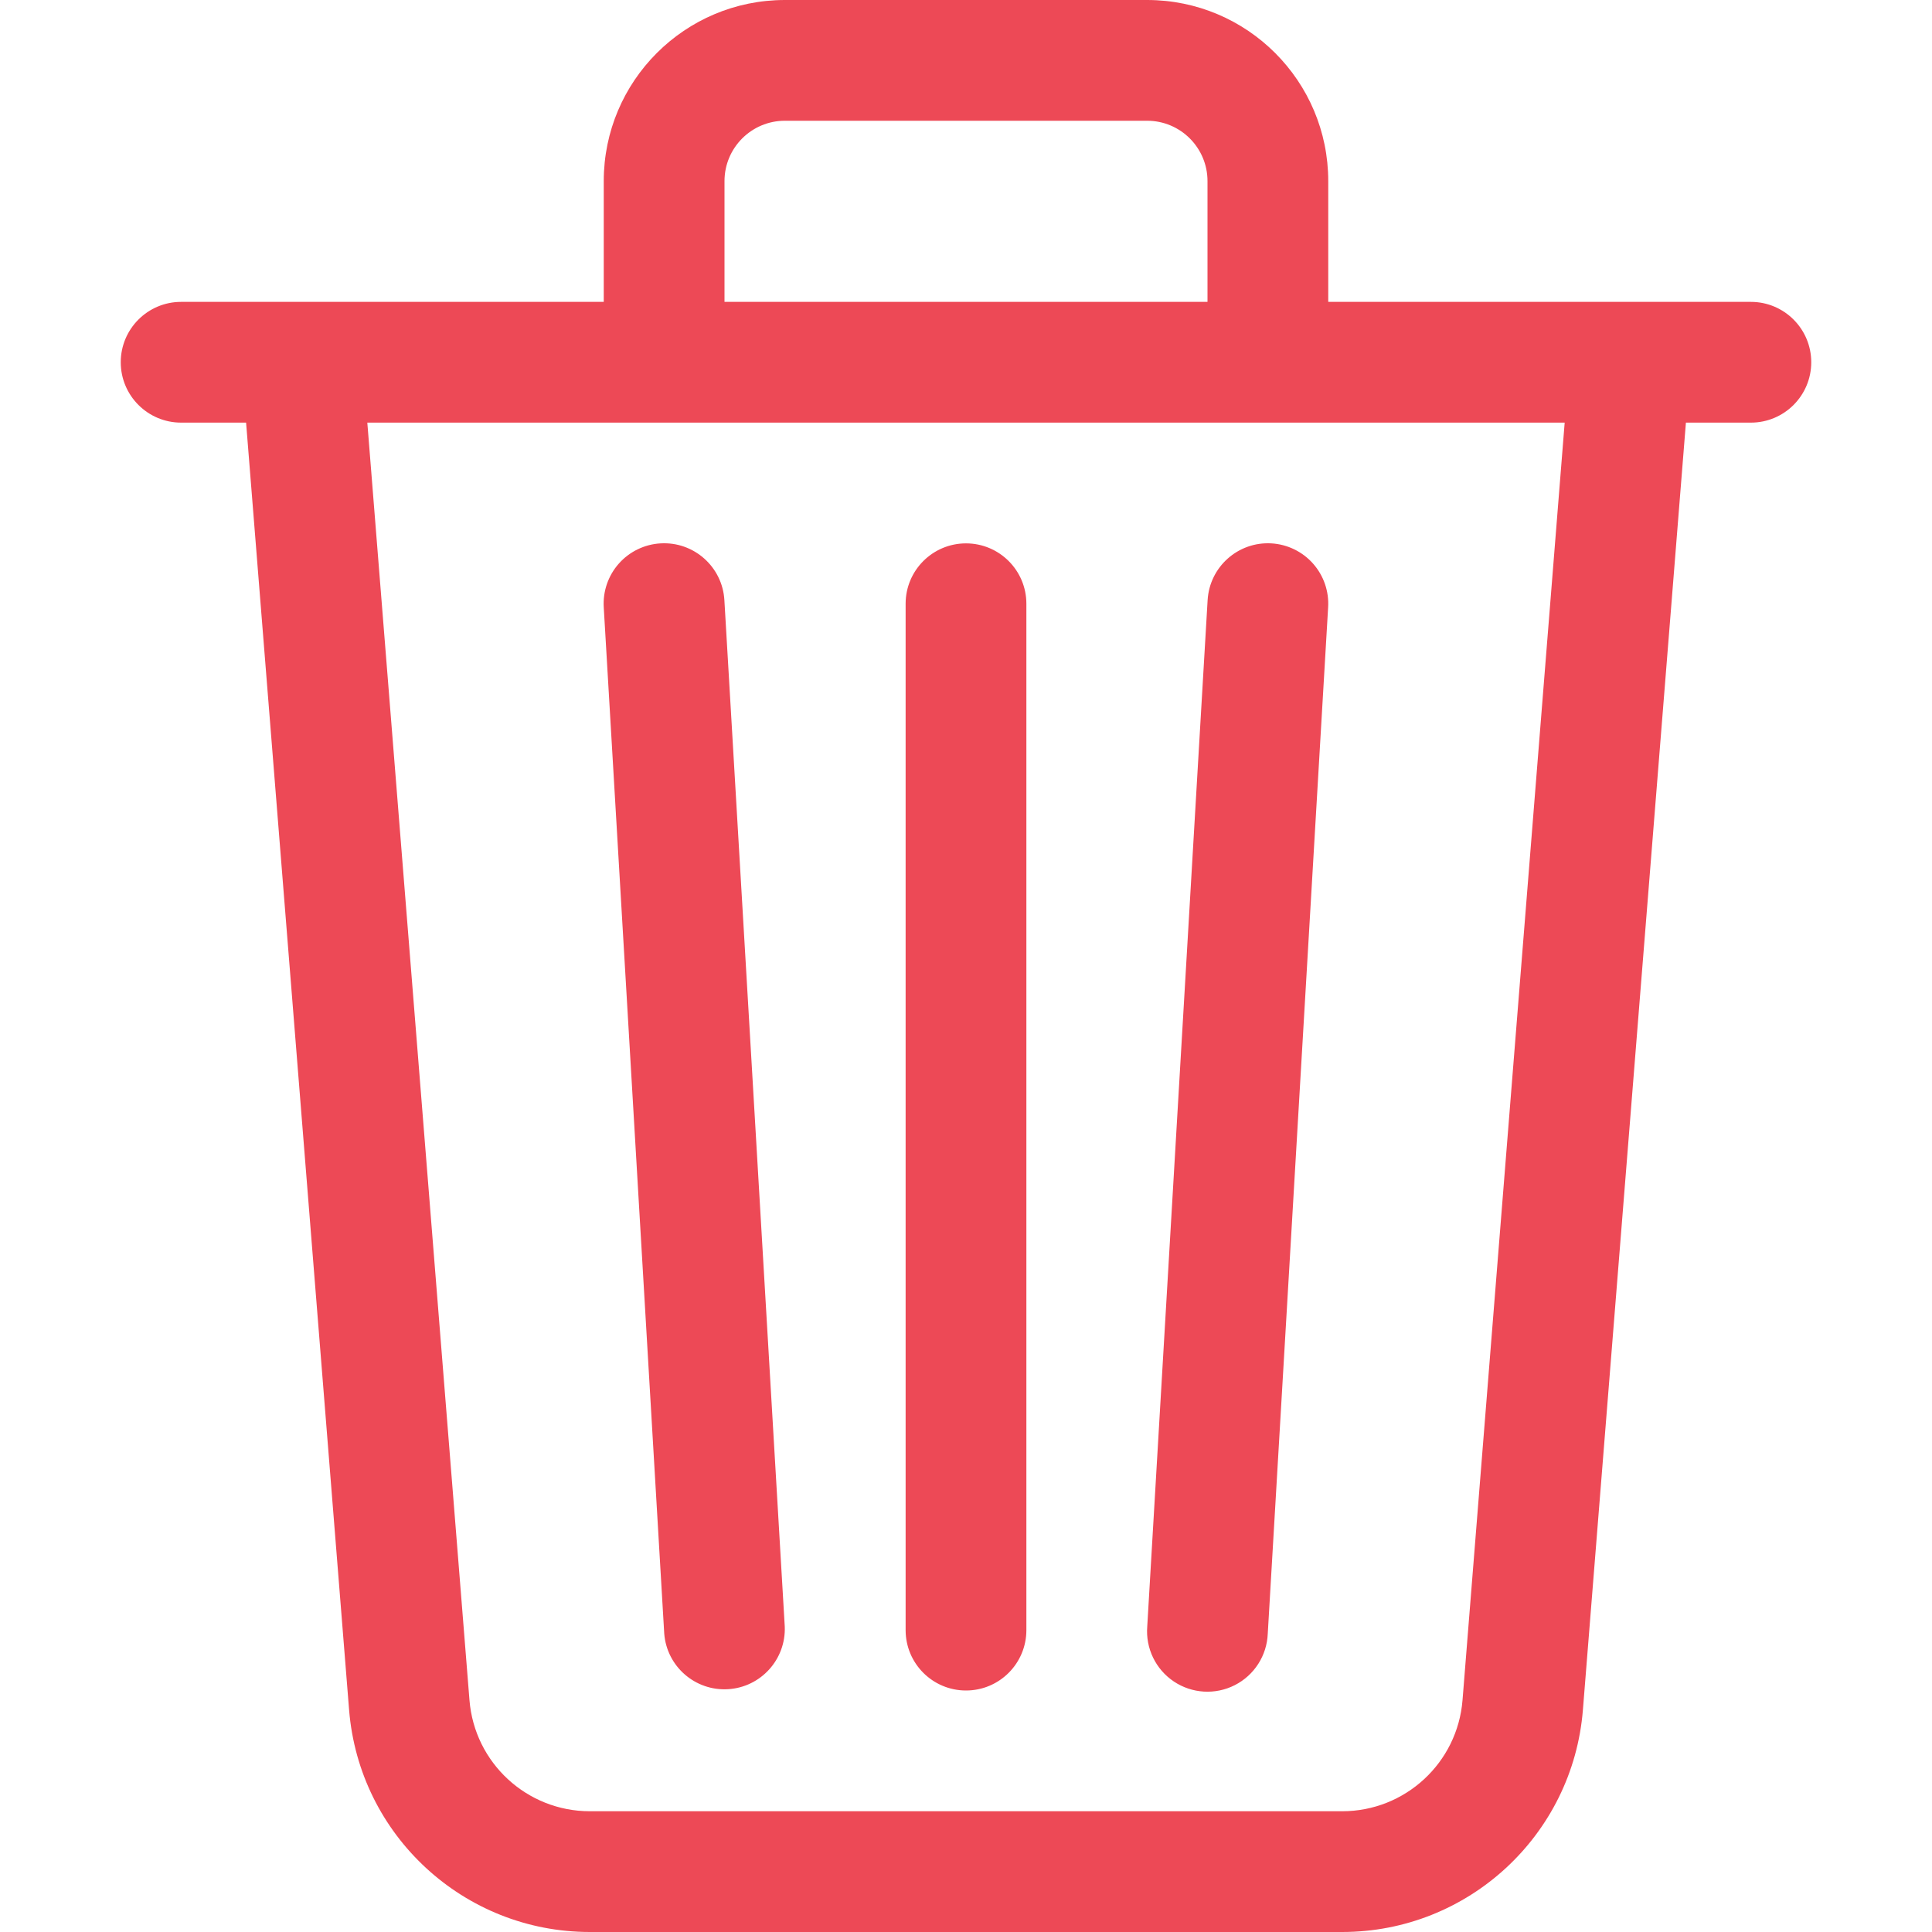
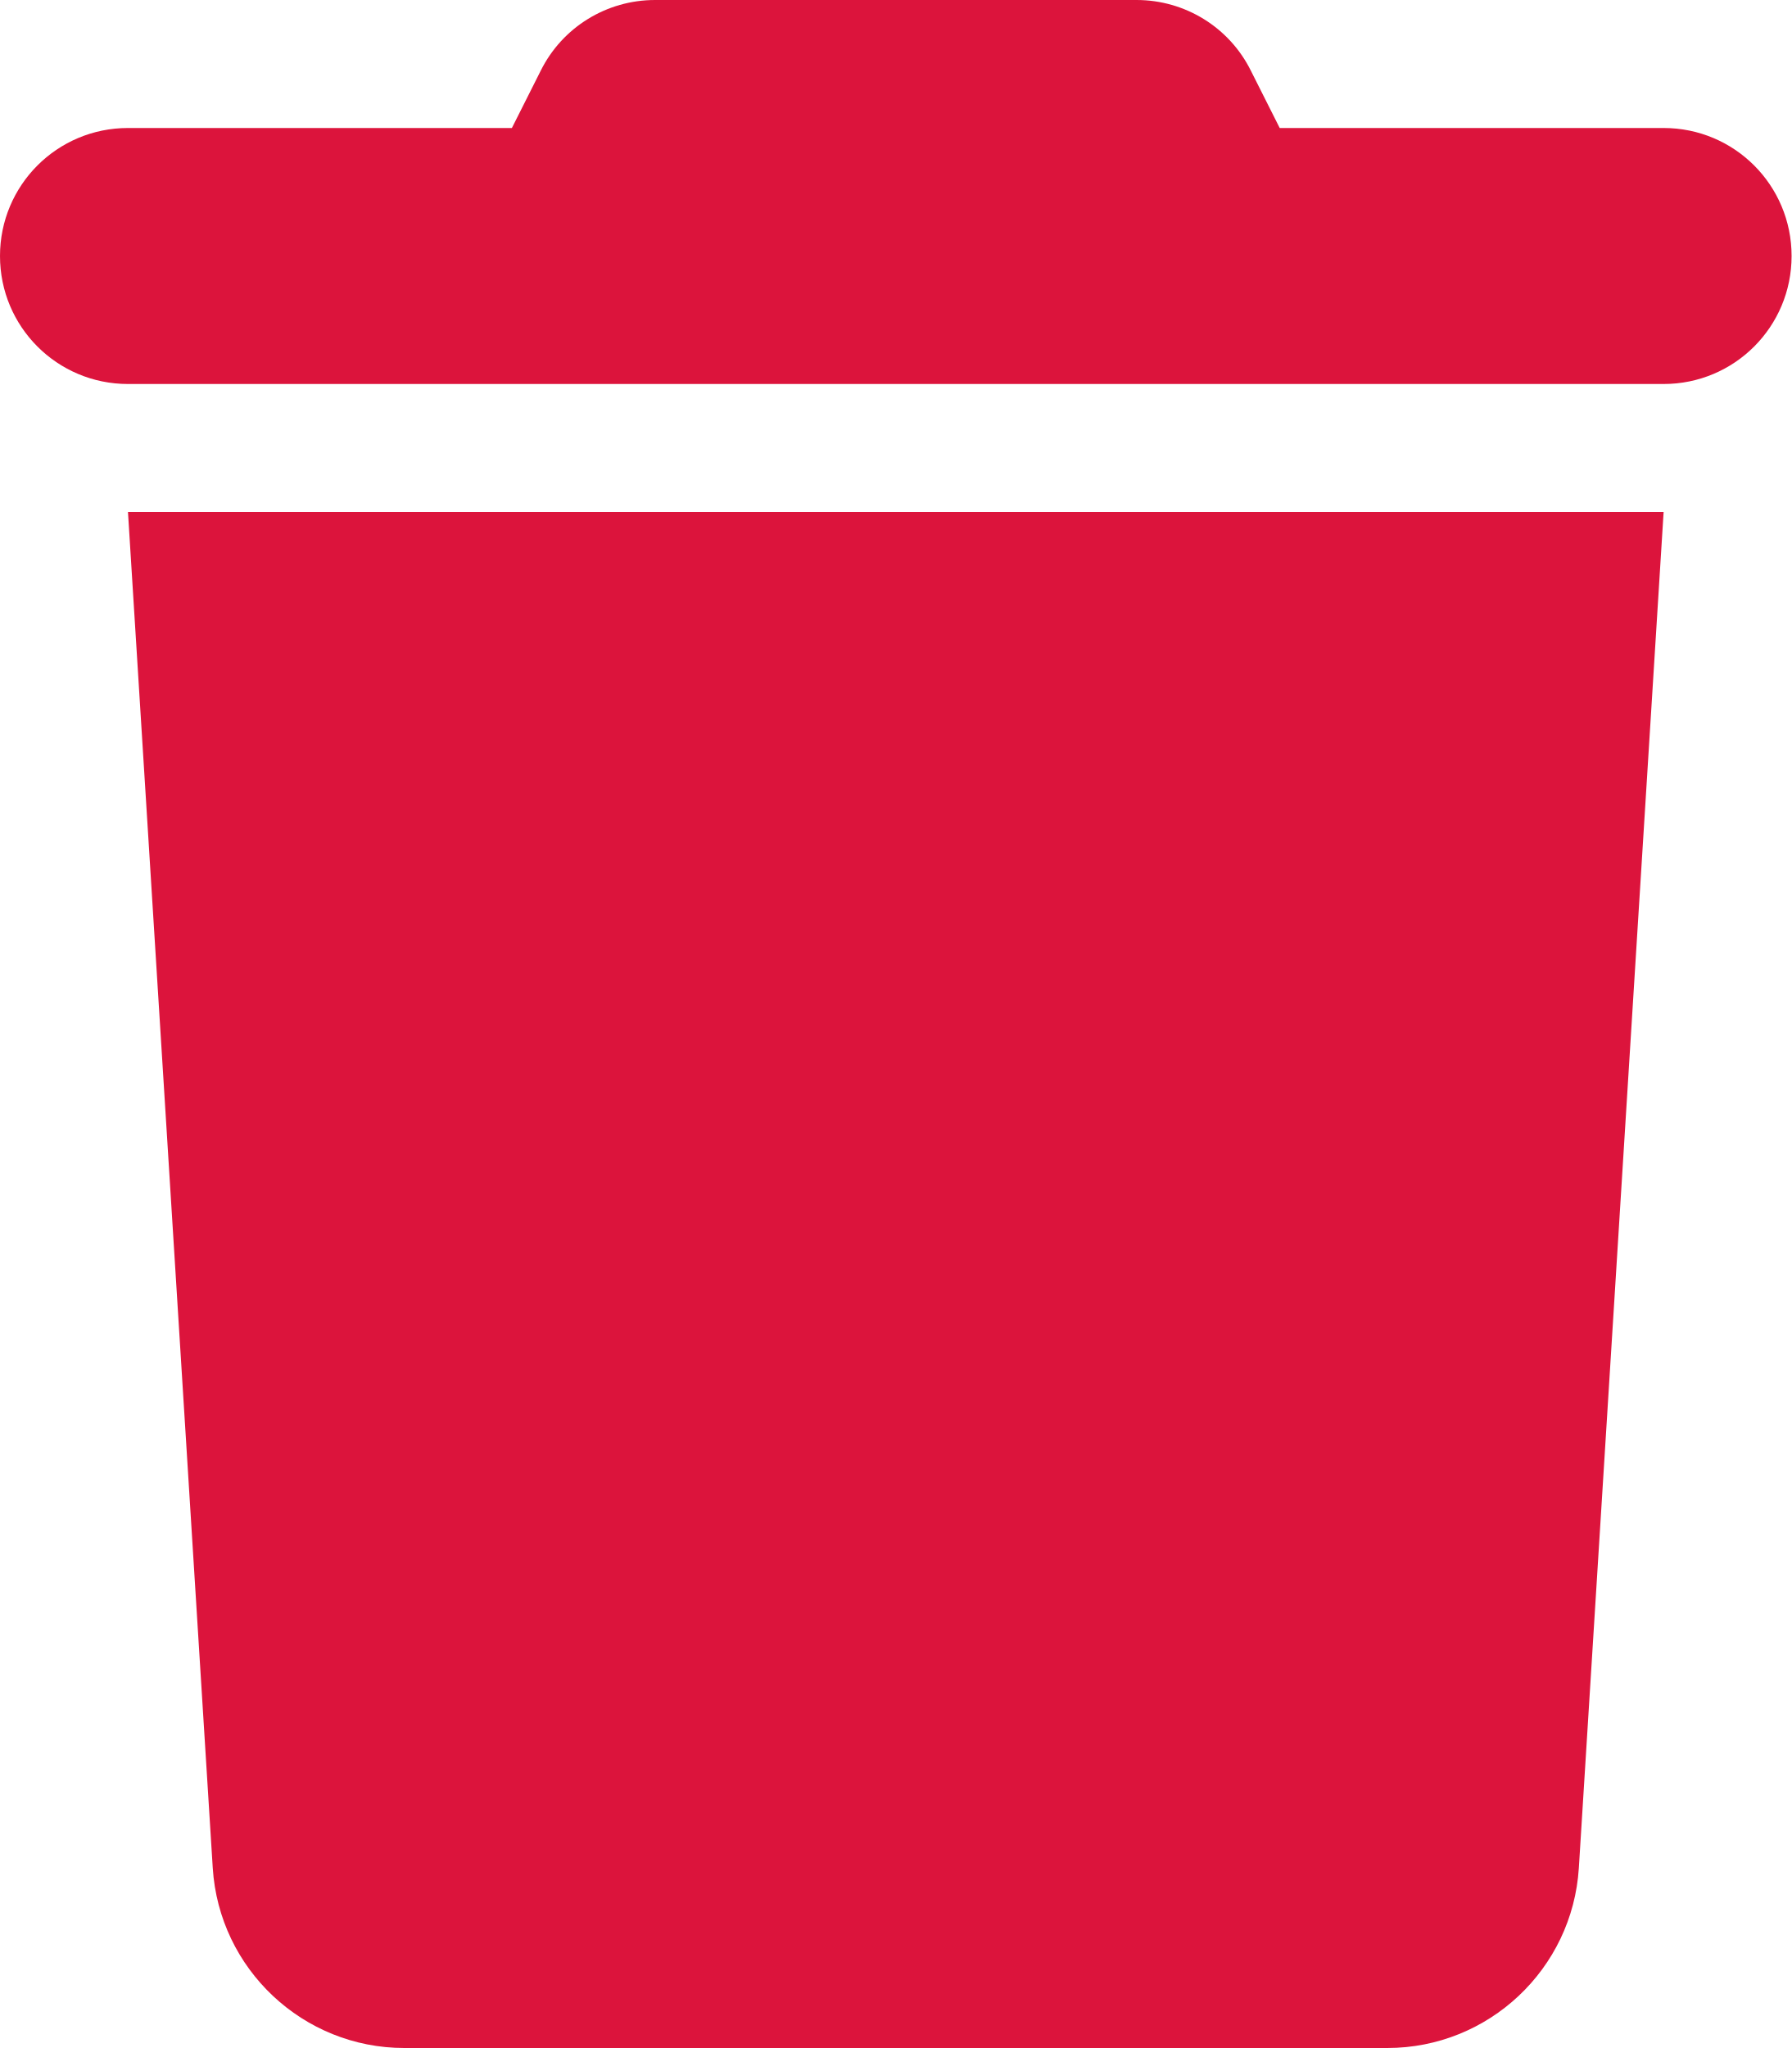
- <svg xmlns="http://www.w3.org/2000/svg" width="16" height="16" fill="#ed4956" class="bi bi-trash3" viewBox="0 0 16 16">
-   <path d="M6.5 1h3a.5.5 0 0 1 .5.5v1H6v-1a.5.5 0 0 1 .5-.5ZM11 2.5v-1A1.5 1.5 0 0 0 9.5 0h-3A1.5 1.5 0 0 0 5 1.5v1H2.506a.58.58 0 0 0-.01 0H1.5a.5.5 0 0 0 0 1h.538l.853 10.66A2 2 0 0 0 4.885 16h6.23a2 2 0 0 0 1.994-1.84l.853-10.66h.538a.5.5 0 0 0 0-1h-.995a.59.59 0 0 0-.01 0H11Zm1.958 1-.846 10.58a1 1 0 0 1-.997.92h-6.23a1 1 0 0 1-.997-.92L3.042 3.5h9.916Zm-7.487 1a.5.5 0 0 1 .528.47l.5 8.5a.5.5 0 0 1-.998.06L5 5.03a.5.5 0 0 1 .47-.53Zm5.058 0a.5.5 0 0 1 .47.53l-.5 8.5a.5.5 0 1 1-.998-.06l.5-8.5a.5.5 0 0 1 .528-.47ZM8 4.5a.5.5 0 0 1 .5.5v8.5a.5.5 0 0 1-1 0V5a.5.5 0 0 1 .5-.5Z" />
+ <svg xmlns="http://www.w3.org/2000/svg" height="1em" viewBox="0 0 448 512">
+   <style>svg{fill:#DC143C}</style>
+   <path d="M135.2 17.7L128 32H32C14.3 32 0 46.3 0 64S14.3 96 32 96H416c17.7 0 32-14.3 32-32s-14.3-32-32-32H320l-7.2-14.3C307.4 6.8 296.3 0 284.2 0H163.8c-12.1 0-23.2 6.8-28.6 17.7zM416 128H32L53.2 467c1.6 25.3 22.6 45 47.9 45H346.9c25.3 0 46.3-19.7 47.9-45L416 128z" />
</svg>
